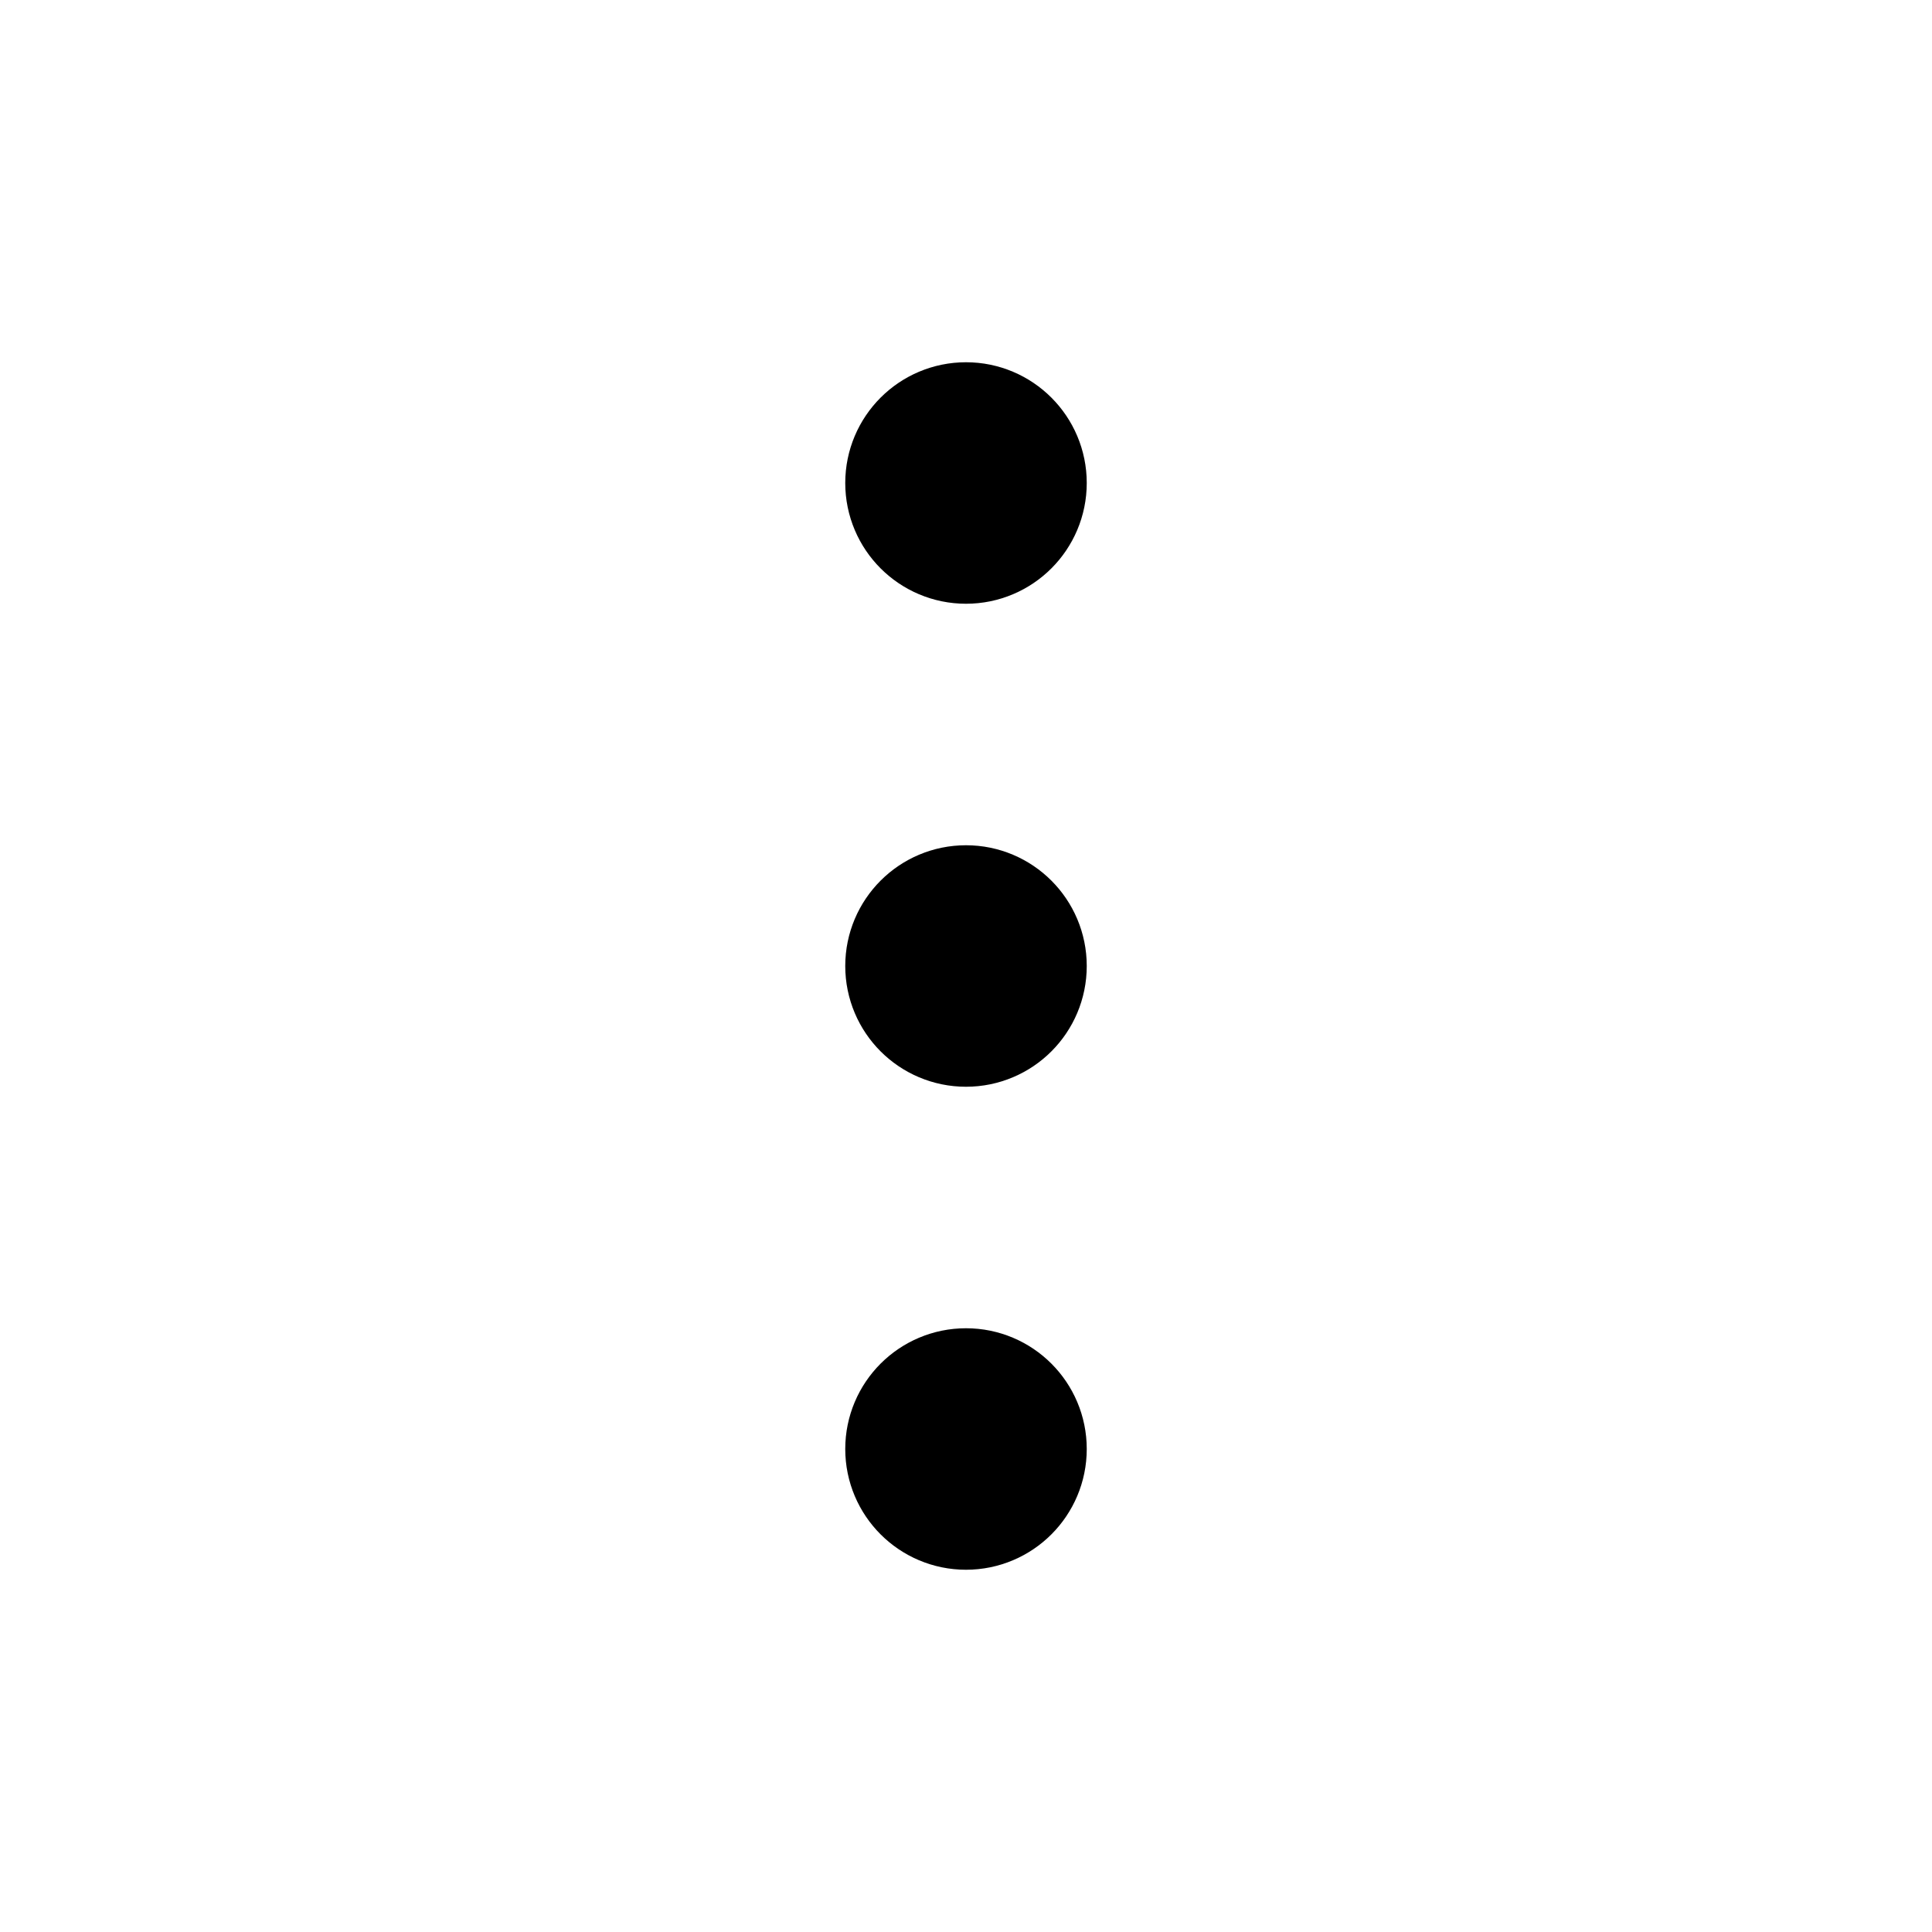
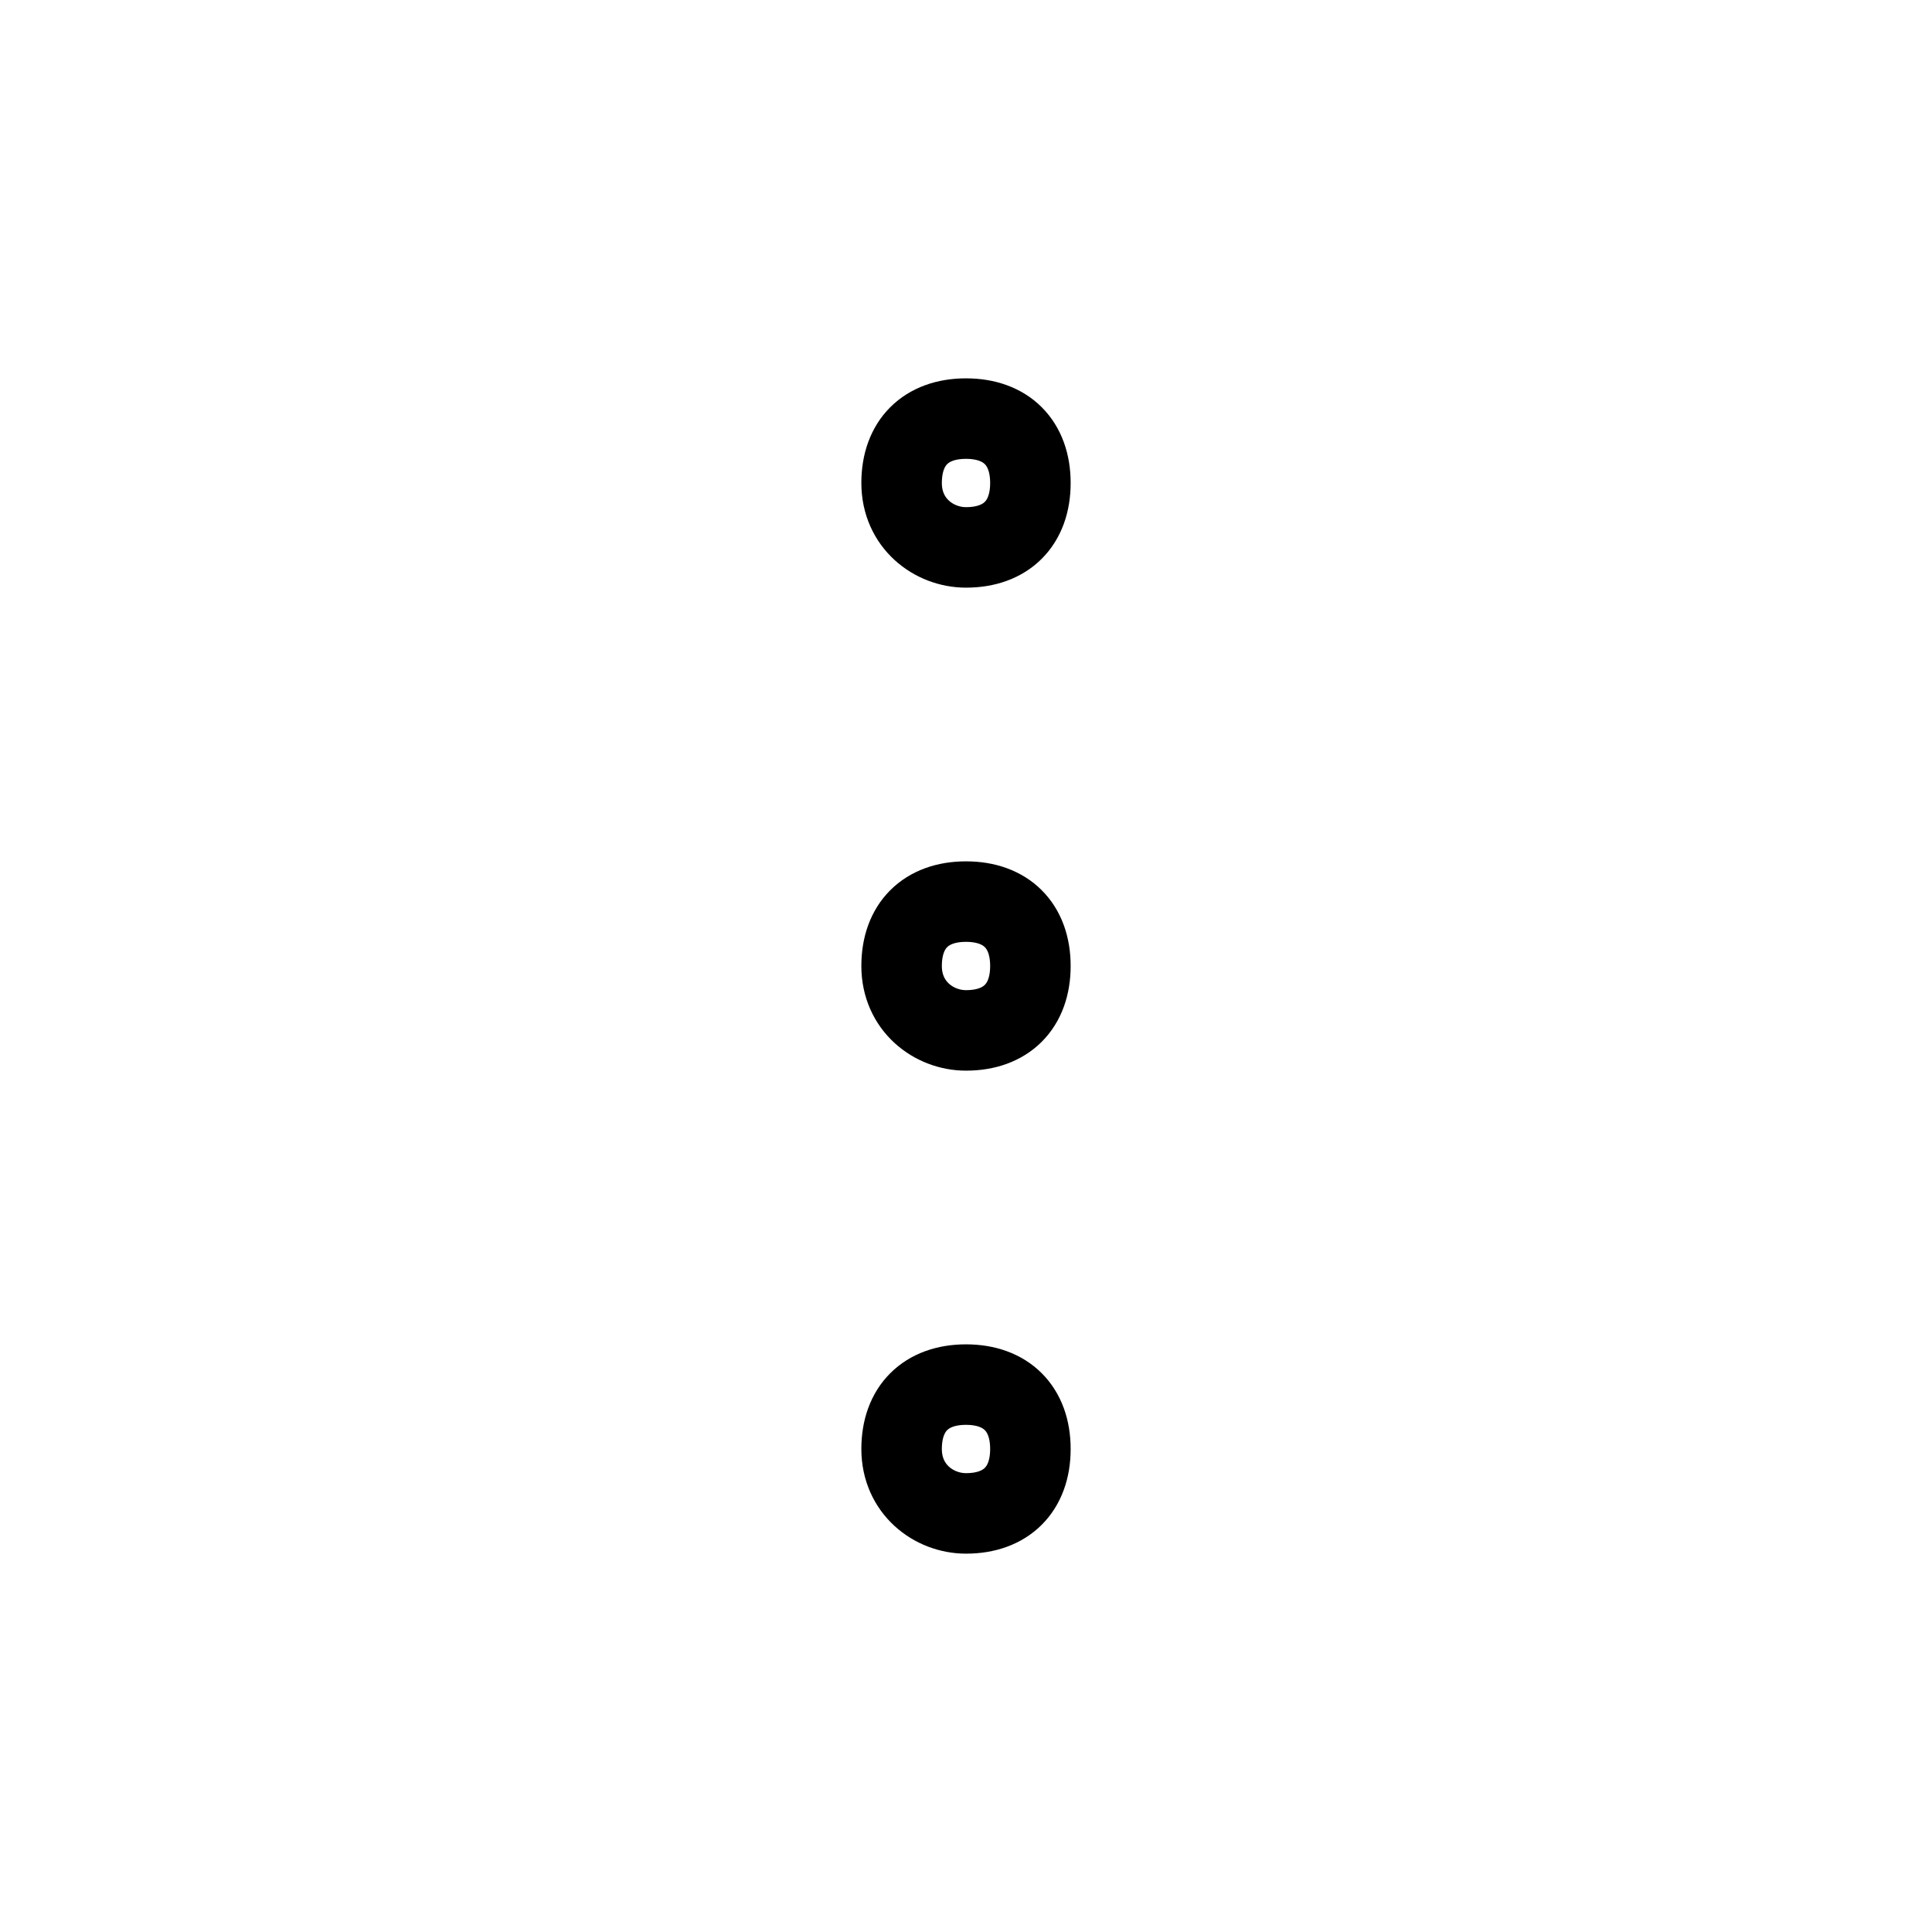
- <svg xmlns="http://www.w3.org/2000/svg" fill="none" viewBox="0 0 24 24" stroke-width="1.5" stroke="currentColor" aria-hidden="true" data-slot="icon">
-   <path stroke-linecap="round" stroke-linejoin="round" d="M12 6.75a.75.75 0 1 1 0-1.5.75.75 0 0 1 0 1.5ZM12 12.75a.75.75 0 1 1 0-1.5.75.75 0 0 1 0 1.5ZM12 18.75a.75.75 0 1 1 0-1.5.75.75 0 0 1 0 1.5Z" />
+ <svg xmlns="http://www.w3.org/2000/svg" id="Layer_1" width="24" height="24" version="1.1" viewBox="0 0 24 24">
+   <path d="M12,6.8c-.4,0-.8-.3-.8-.8s.3-.8.8-.8.8.3.8.8-.3.8-.8.8ZM12,12.8c-.4,0-.8-.3-.8-.8s.3-.8.8-.8.8.3.8.8-.3.8-.8.8ZM12,18.8c-.4,0-.8-.3-.8-.8s.3-.8.8-.8.8.3.8.8-.3.8-.8.8Z" fill="none" stroke="#000" stroke-miterlimit="10" />
</svg>
